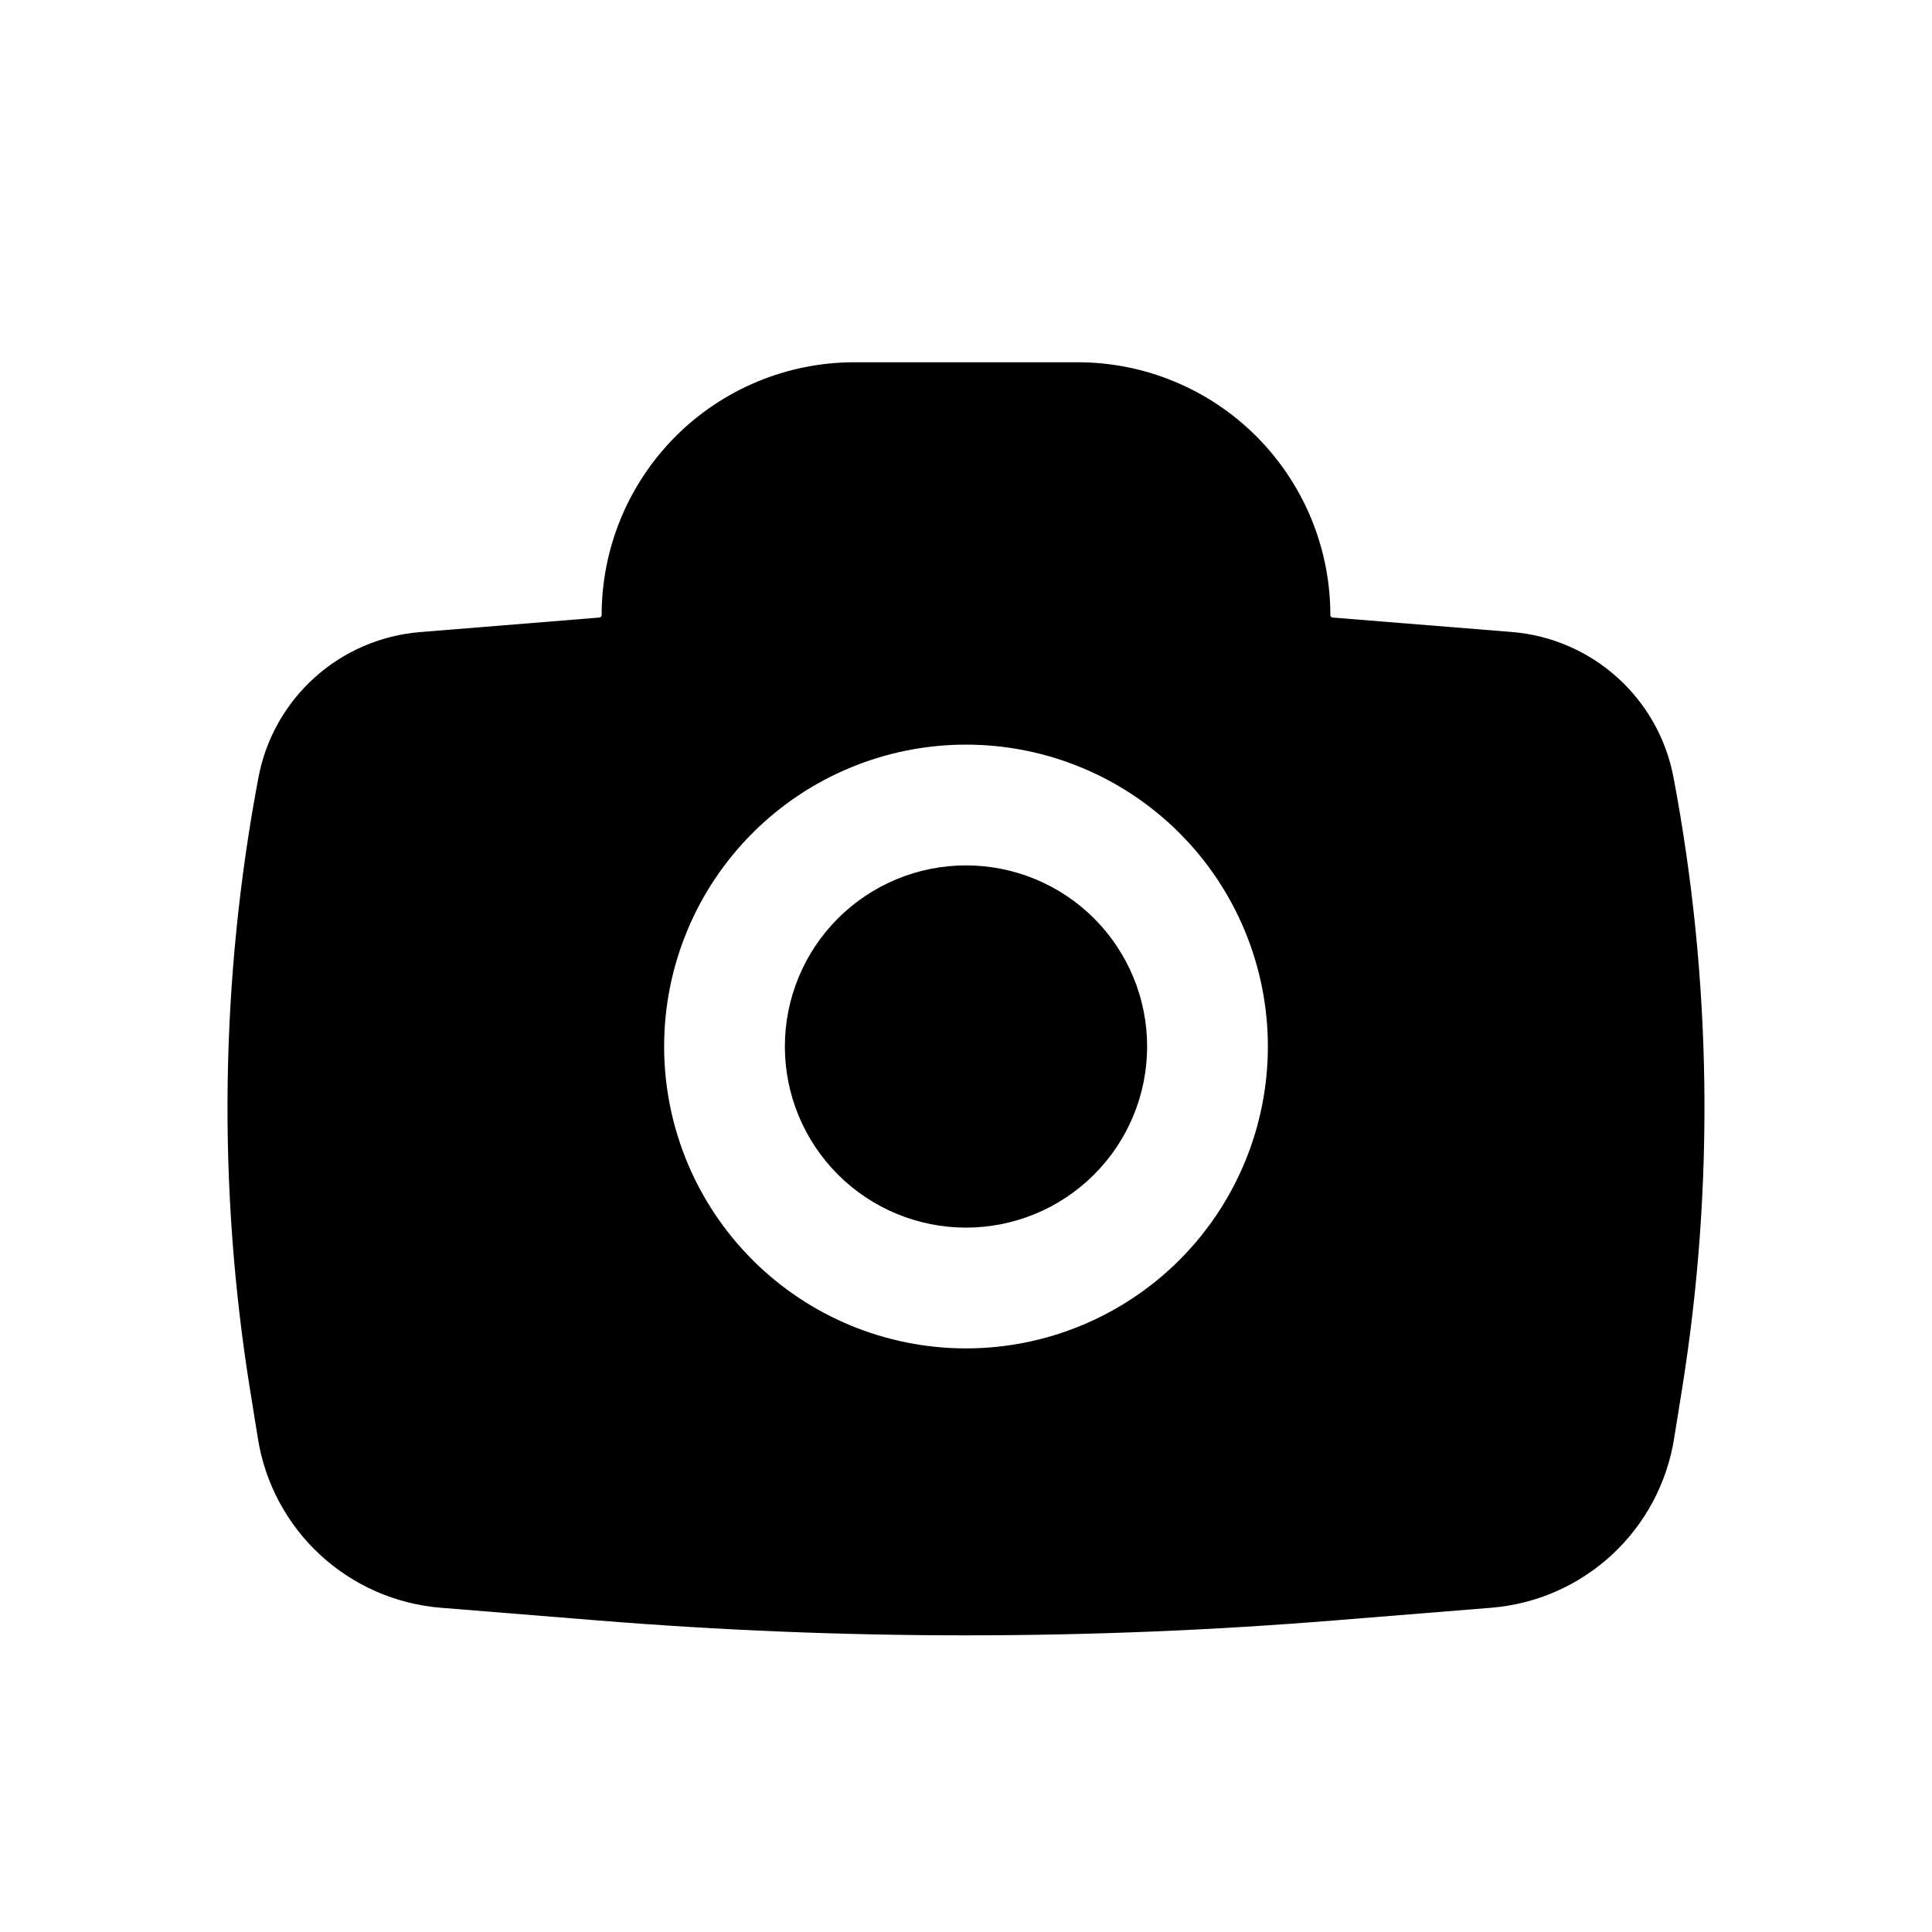
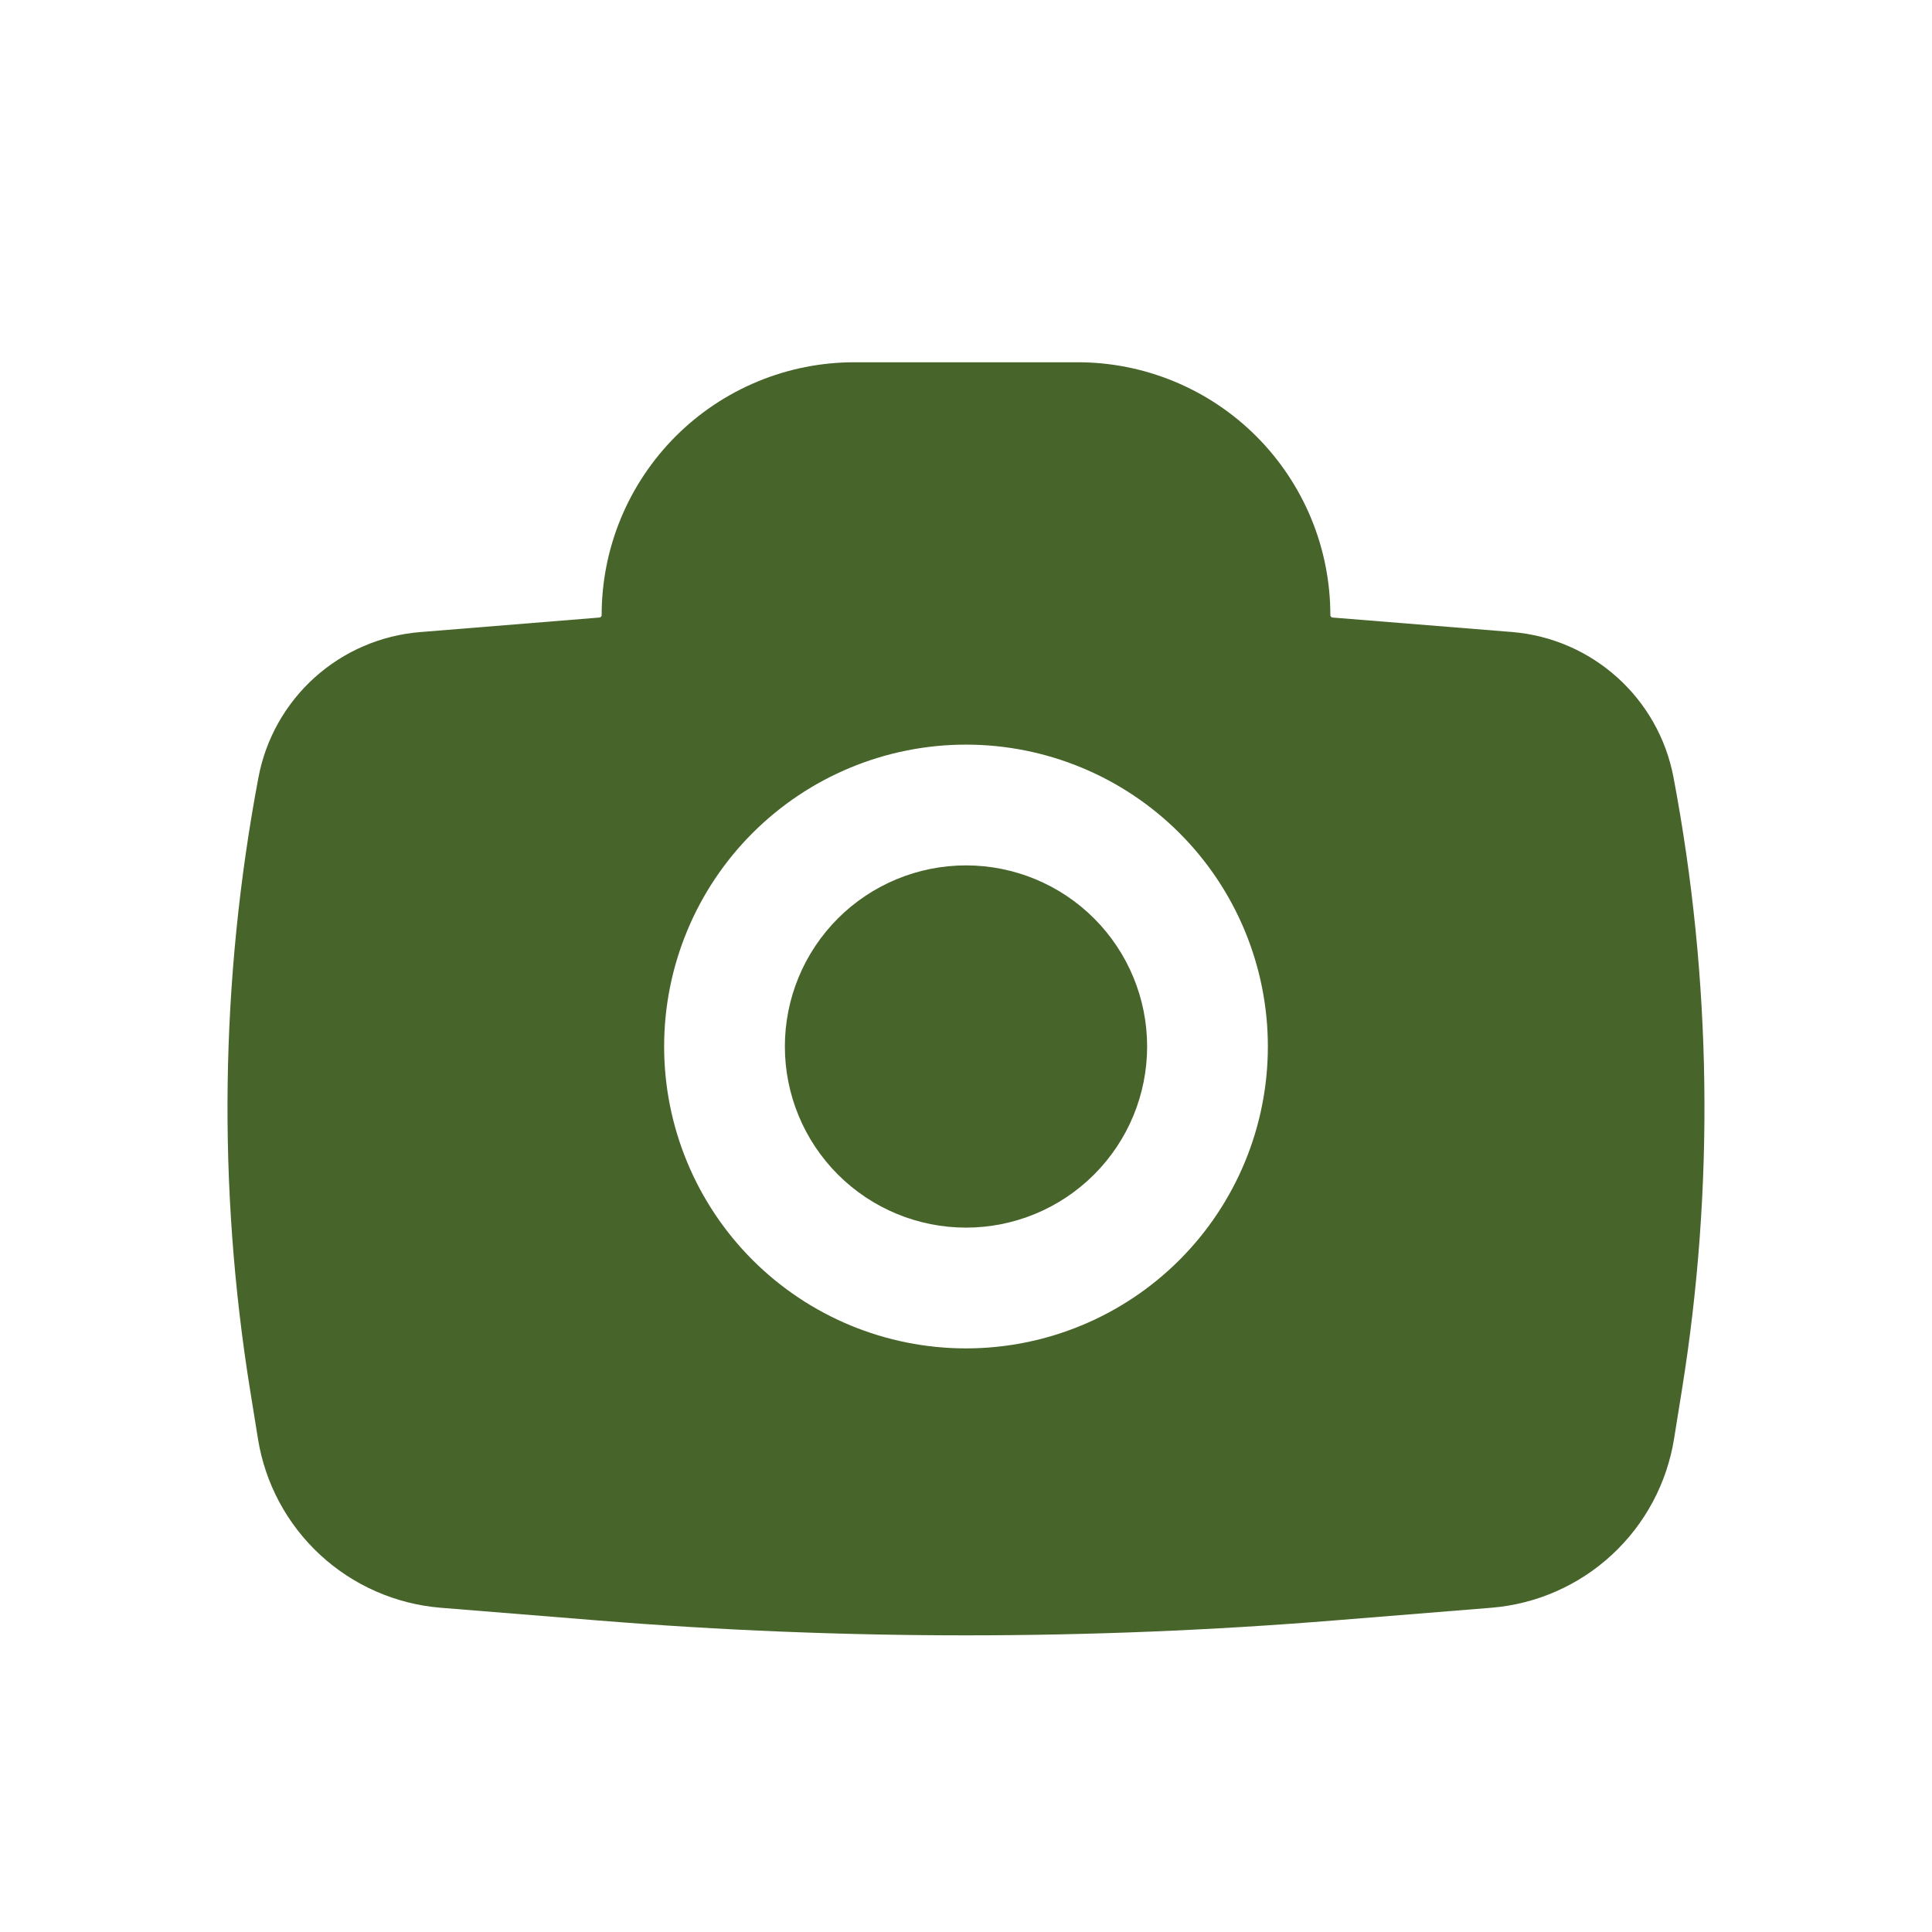
<svg xmlns="http://www.w3.org/2000/svg" preserveAspectRatio="none" overflow="visible" style="display: block;" width="65" height="65" viewBox="0 0 65 65" fill="none">
  <g id="basil:camera-solid">
-     <path id="Vector" d="M26.406 35.208C26.406 33.592 27.048 32.042 28.191 30.899C29.334 29.757 30.884 29.115 32.5 29.115C34.116 29.115 35.666 29.757 36.809 30.899C37.952 32.042 38.594 33.592 38.594 35.208C38.594 36.825 37.952 38.374 36.809 39.517C35.666 40.66 34.116 41.302 32.5 41.302C30.884 41.302 29.334 40.66 28.191 39.517C27.048 38.374 26.406 36.825 26.406 35.208Z" fill="black" />
-     <path id="Vector_2" fill-rule="evenodd" clip-rule="evenodd" d="M20.242 20.697C20.241 19.579 20.461 18.473 20.888 17.44C21.316 16.407 21.943 15.469 22.733 14.678C23.523 13.888 24.462 13.261 25.494 12.834C26.527 12.406 27.634 12.187 28.752 12.188H36.248C37.366 12.187 38.473 12.406 39.506 12.834C40.538 13.261 41.477 13.888 42.267 14.678C43.057 15.469 43.684 16.407 44.112 17.44C44.539 18.473 44.759 19.579 44.758 20.697C44.758 20.716 44.766 20.735 44.779 20.749C44.792 20.764 44.809 20.773 44.828 20.776L50.868 21.263C53.574 21.485 55.797 23.484 56.303 26.152C57.59 32.956 57.685 39.933 56.585 46.77L56.322 48.406C56.081 49.905 55.345 51.279 54.23 52.31C53.116 53.341 51.688 53.968 50.175 54.091L44.912 54.516C36.651 55.187 28.349 55.187 20.088 54.516L14.825 54.091C13.312 53.968 11.884 53.34 10.769 52.309C9.654 51.278 8.918 49.903 8.678 48.403L8.415 46.77C7.312 39.932 7.41 32.958 8.696 26.152C8.942 24.854 9.607 23.674 10.589 22.791C11.572 21.909 12.816 21.373 14.132 21.266L20.172 20.776C20.191 20.773 20.208 20.764 20.221 20.749C20.234 20.735 20.242 20.716 20.242 20.697ZM32.5 25.052C29.806 25.052 27.223 26.122 25.318 28.027C23.414 29.931 22.344 32.515 22.344 35.208C22.344 37.902 23.414 40.485 25.318 42.39C27.223 44.295 29.806 45.365 32.5 45.365C35.194 45.365 37.777 44.295 39.682 42.39C41.586 40.485 42.656 37.902 42.656 35.208C42.656 32.515 41.586 29.931 39.682 28.027C37.777 26.122 35.194 25.052 32.5 25.052Z" fill="black" />
+     <path id="Vector" d="M26.406 35.208C26.406 33.592 27.048 32.042 28.191 30.899C29.334 29.757 30.884 29.115 32.5 29.115C34.116 29.115 35.666 29.757 36.809 30.899C37.952 32.042 38.594 33.592 38.594 35.208C38.594 36.825 37.952 38.374 36.809 39.517C35.666 40.66 34.116 41.302 32.5 41.302C30.884 41.302 29.334 40.66 28.191 39.517C27.048 38.374 26.406 36.825 26.406 35.208Z" fill="#47642A" />
+     <path id="Vector_2" fill-rule="evenodd" clip-rule="evenodd" d="M20.242 20.697C20.241 19.579 20.461 18.473 20.888 17.44C21.316 16.407 21.943 15.469 22.733 14.678C23.523 13.888 24.462 13.261 25.494 12.834C26.527 12.406 27.634 12.187 28.752 12.188H36.248C37.366 12.187 38.473 12.406 39.506 12.834C40.538 13.261 41.477 13.888 42.267 14.678C43.057 15.469 43.684 16.407 44.112 17.44C44.539 18.473 44.759 19.579 44.758 20.697C44.758 20.716 44.766 20.735 44.779 20.749C44.792 20.764 44.809 20.773 44.828 20.776L50.868 21.263C53.574 21.485 55.797 23.484 56.303 26.152C57.59 32.956 57.685 39.933 56.585 46.77L56.322 48.406C56.081 49.905 55.345 51.279 54.23 52.31C53.116 53.341 51.688 53.968 50.175 54.091L44.912 54.516C36.651 55.187 28.349 55.187 20.088 54.516L14.825 54.091C13.312 53.968 11.884 53.34 10.769 52.309C9.654 51.278 8.918 49.903 8.678 48.403L8.415 46.77C7.312 39.932 7.41 32.958 8.696 26.152C8.942 24.854 9.607 23.674 10.589 22.791C11.572 21.909 12.816 21.373 14.132 21.266L20.172 20.776C20.191 20.773 20.208 20.764 20.221 20.749C20.234 20.735 20.242 20.716 20.242 20.697ZM32.5 25.052C29.806 25.052 27.223 26.122 25.318 28.027C23.414 29.931 22.344 32.515 22.344 35.208C22.344 37.902 23.414 40.485 25.318 42.39C27.223 44.295 29.806 45.365 32.5 45.365C35.194 45.365 37.777 44.295 39.682 42.39C41.586 40.485 42.656 37.902 42.656 35.208C42.656 32.515 41.586 29.931 39.682 28.027C37.777 26.122 35.194 25.052 32.5 25.052Z" fill="#47642A" />
  </g>
</svg>
